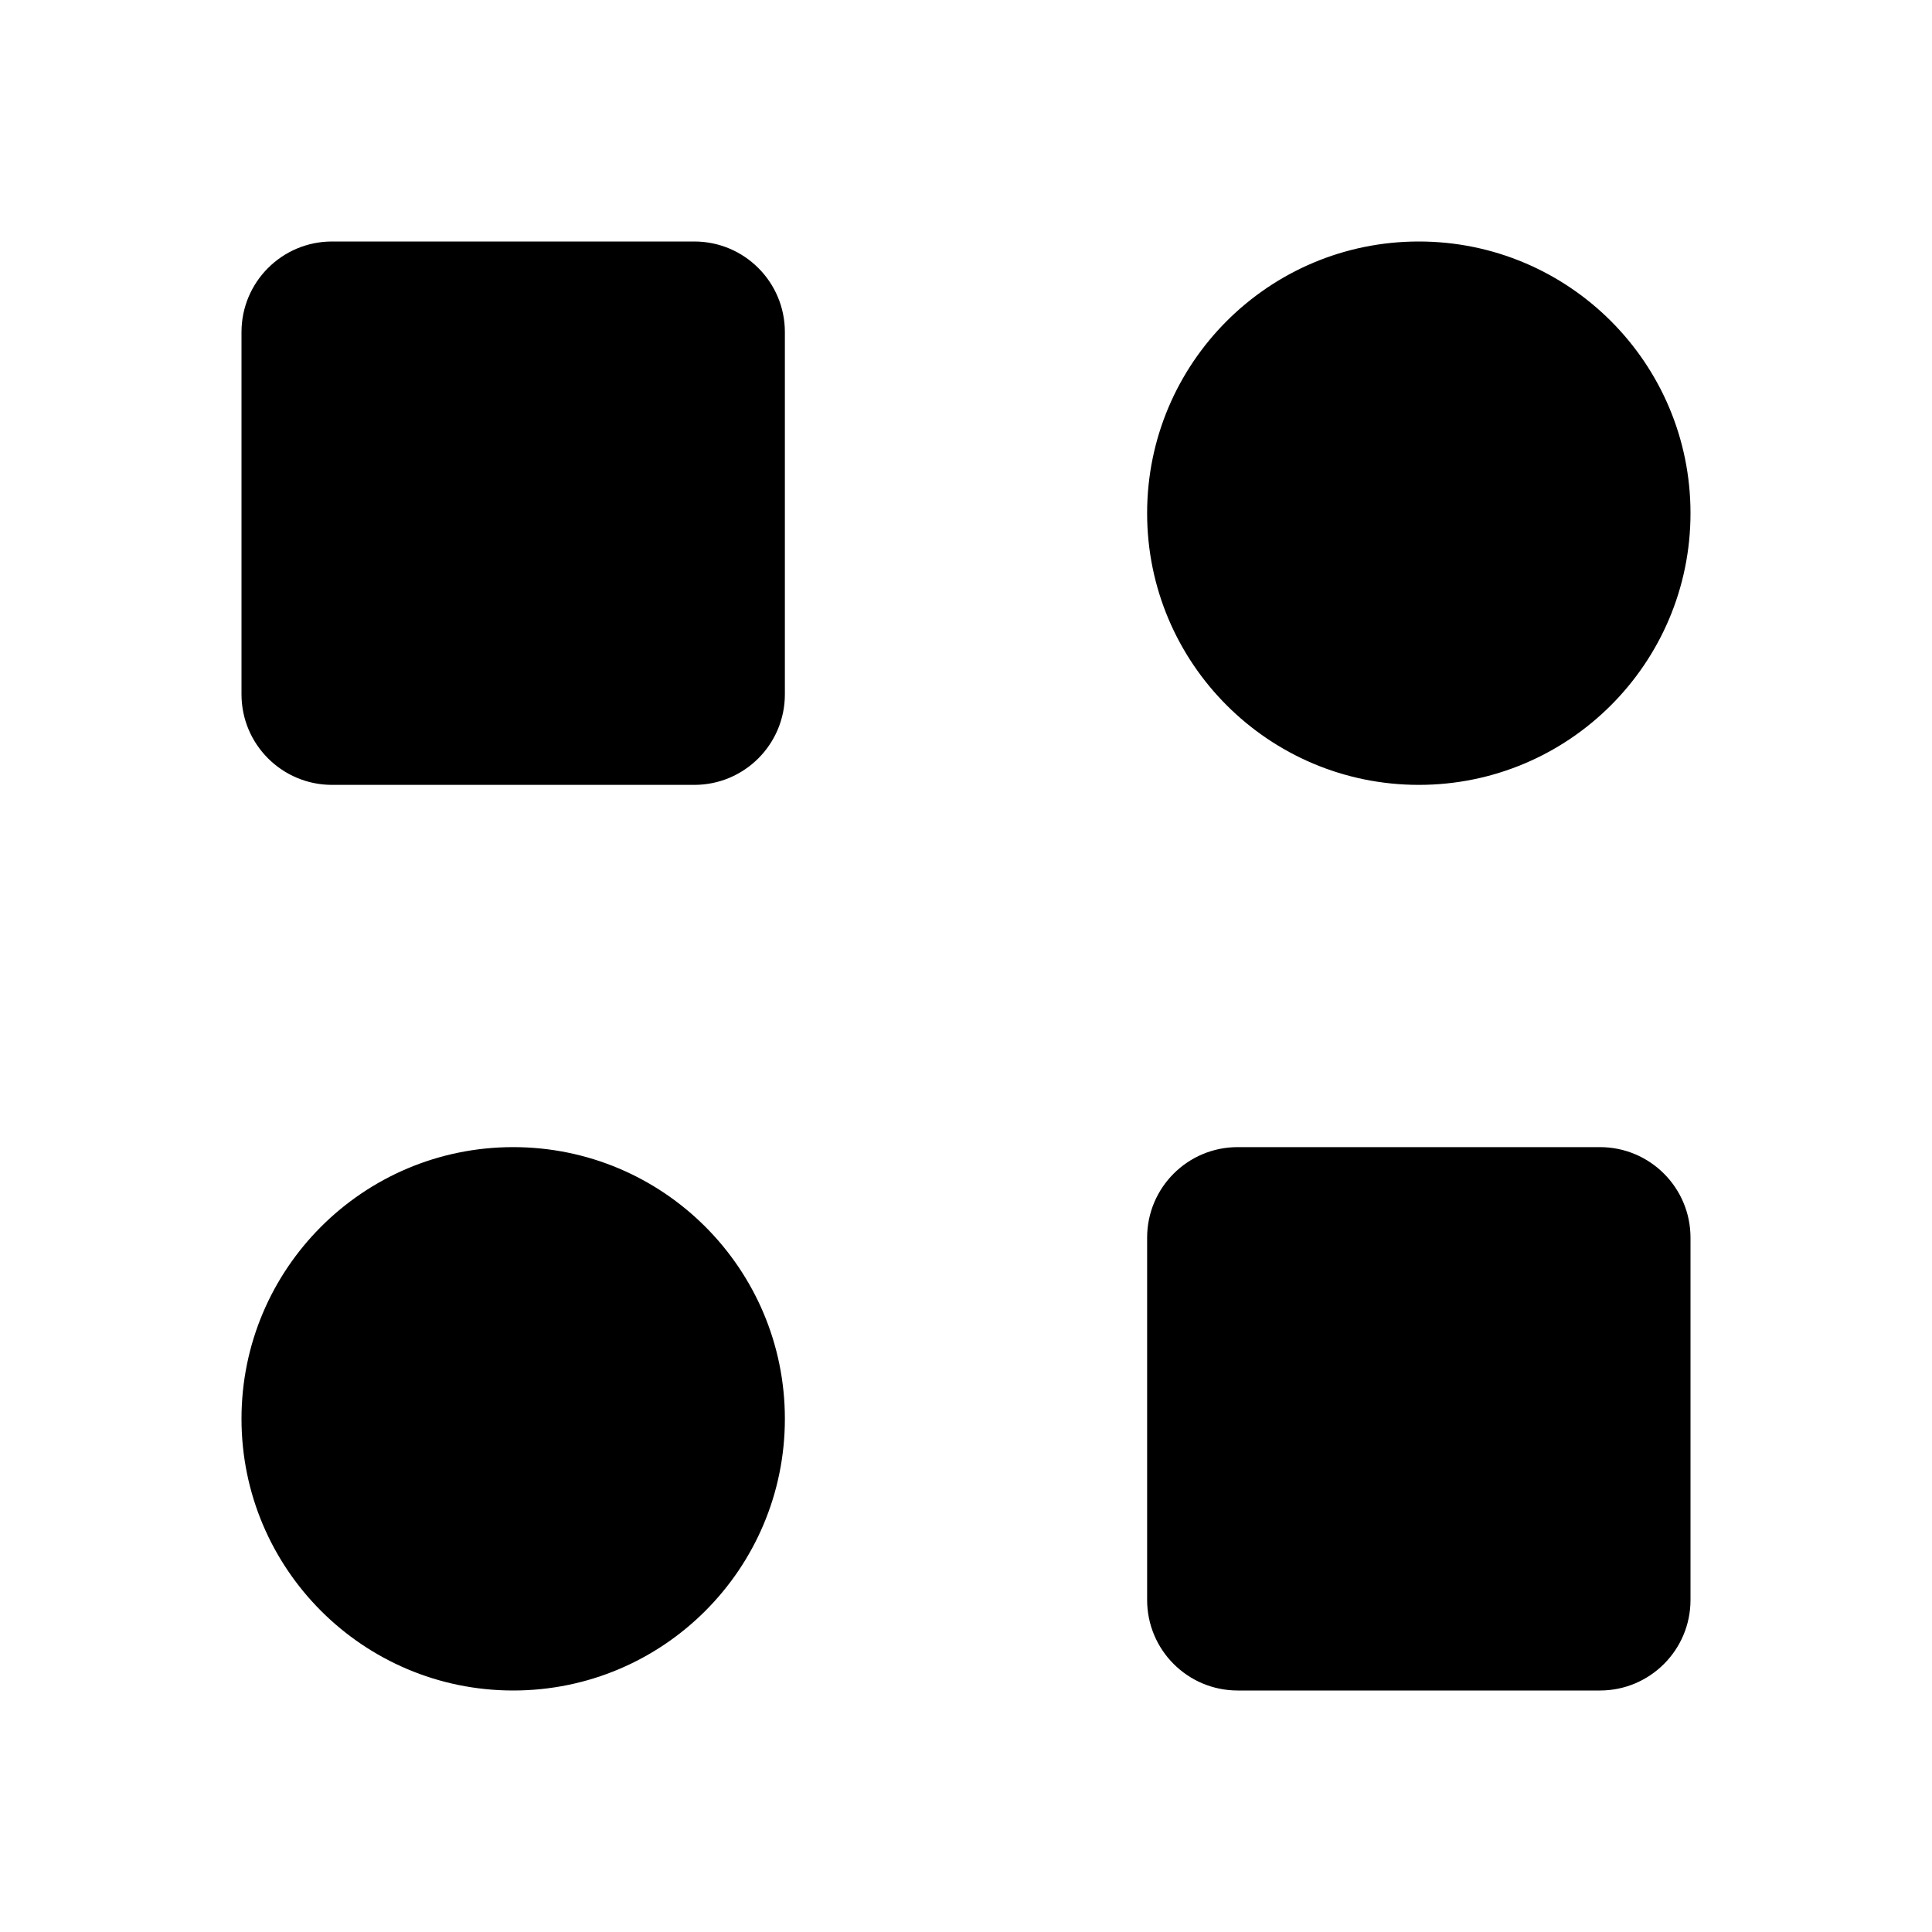
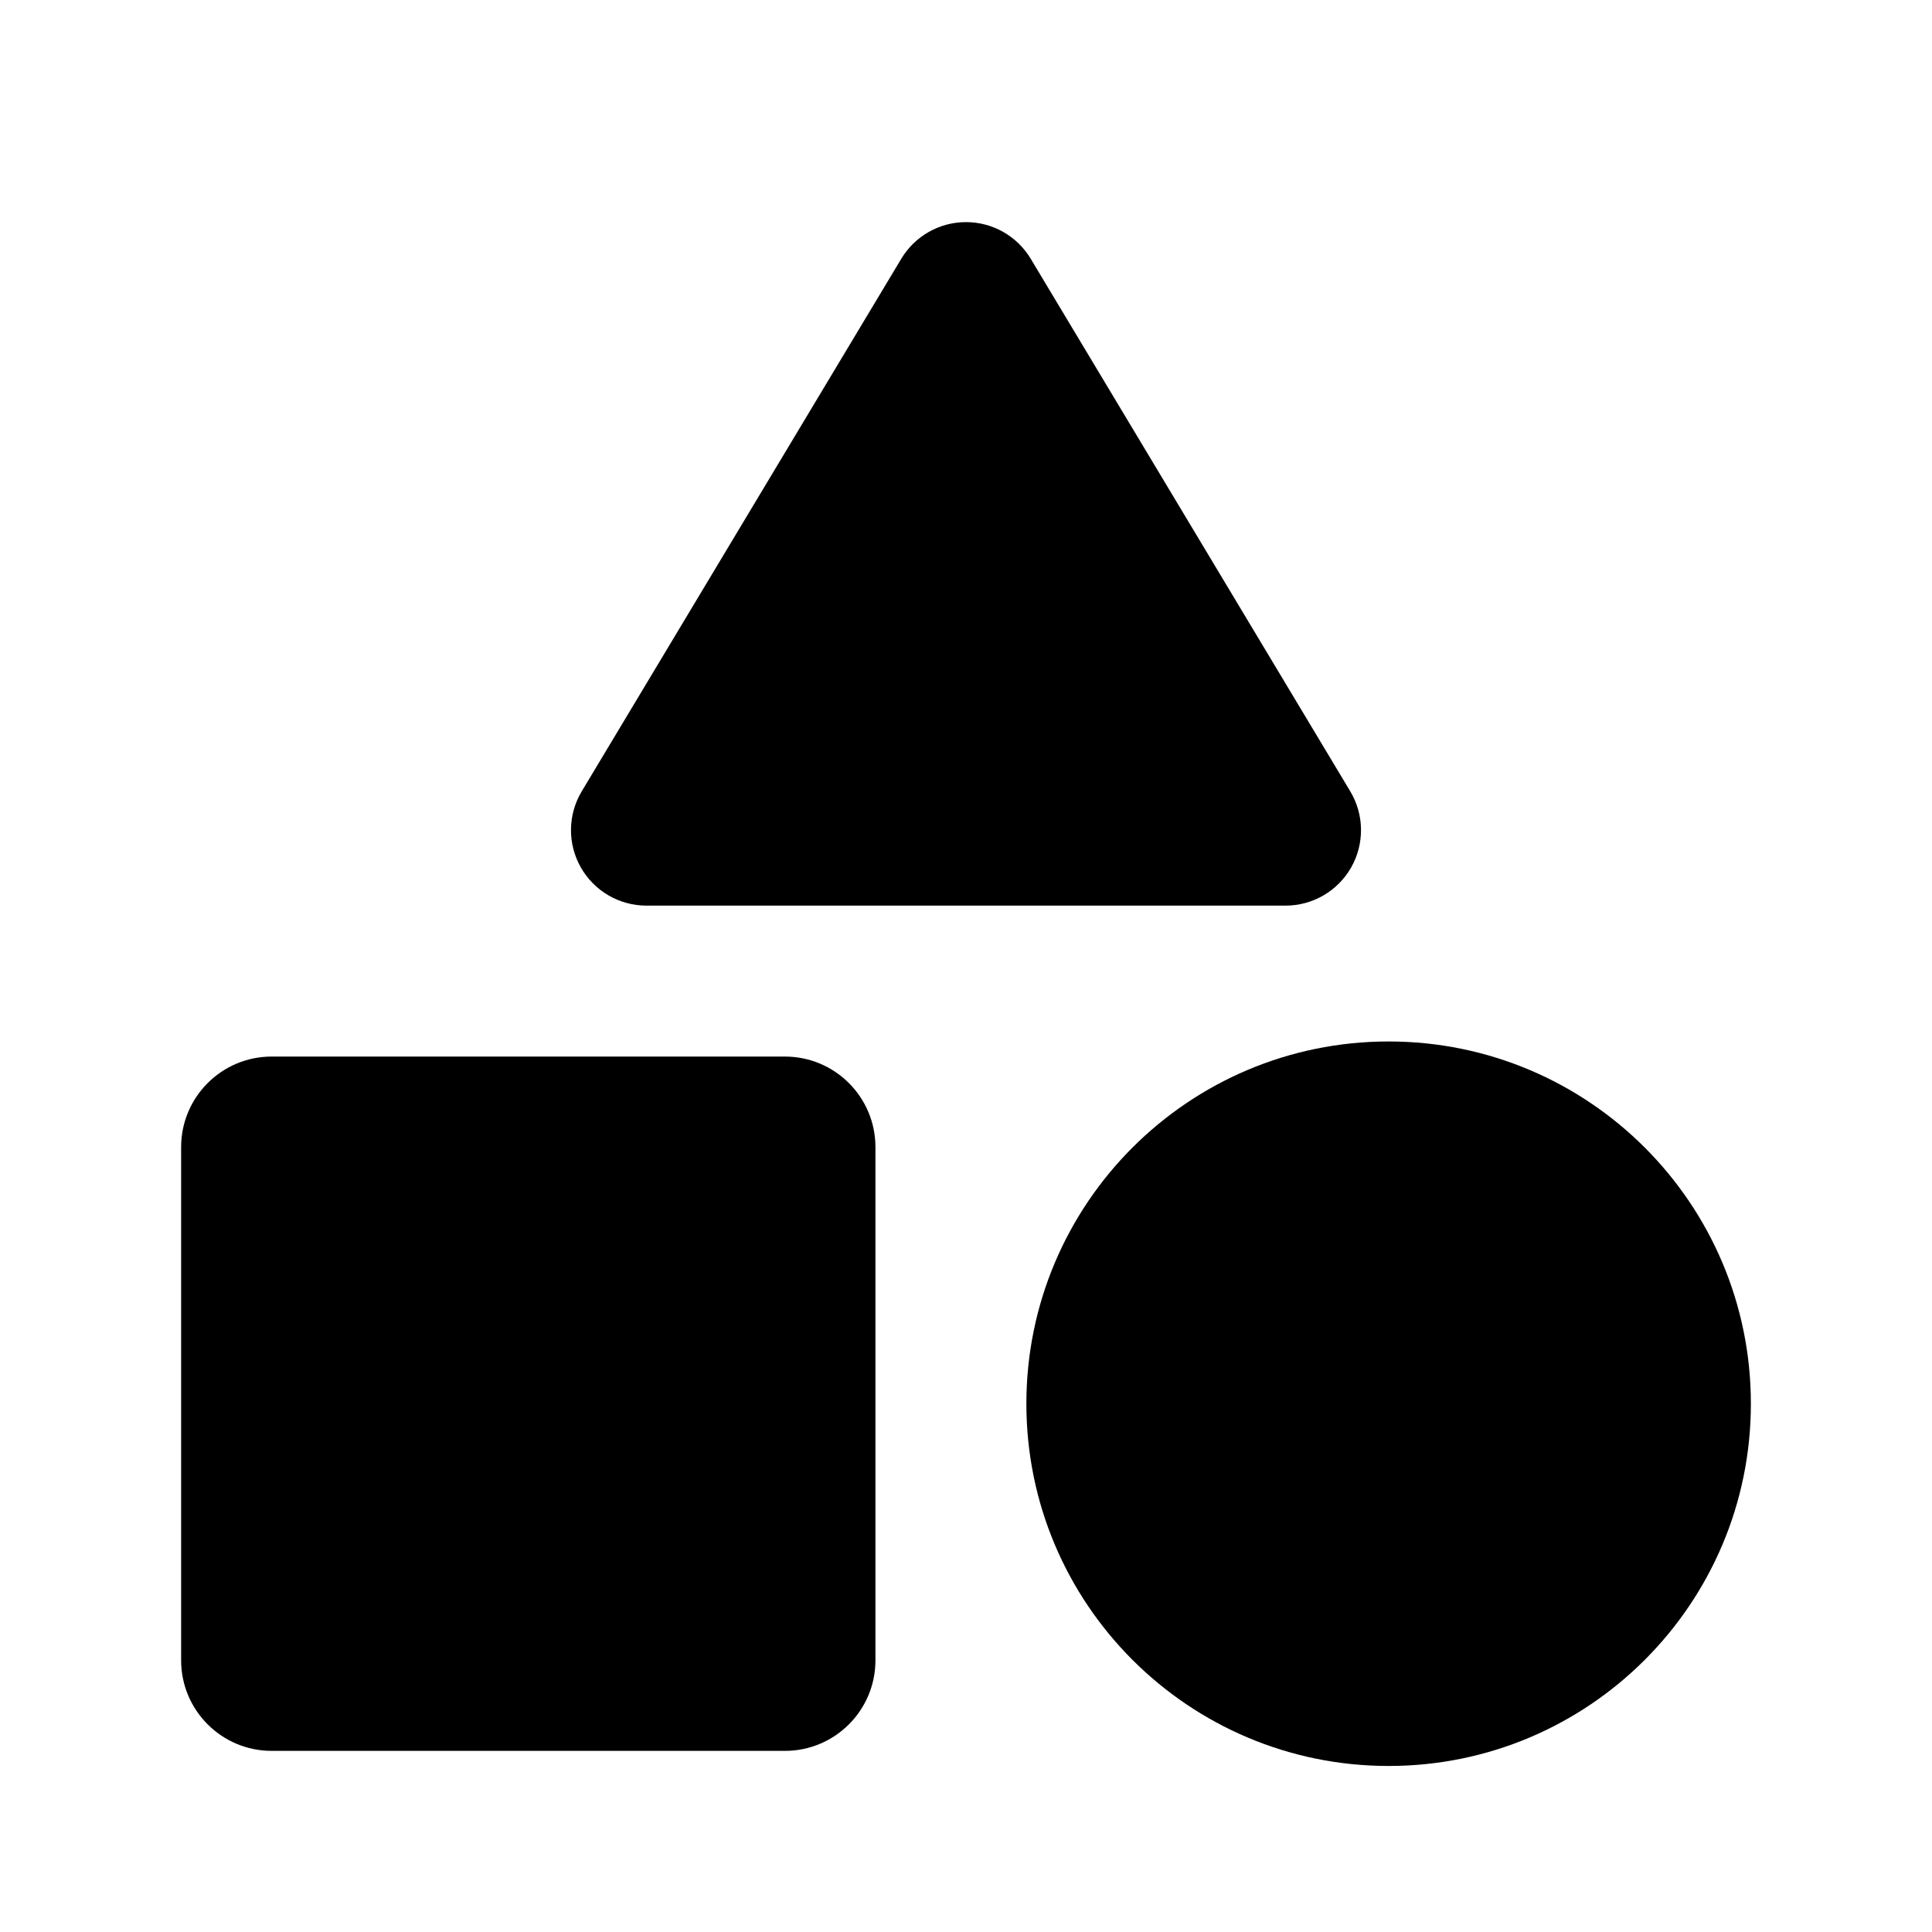
<svg xmlns="http://www.w3.org/2000/svg" width="16" height="16" viewBox="0 0 16 16" fill="none">
-   <path fill="currentColor" fill-rule="evenodd" d="M2.75 6.5A.75.75 0 0 1 2 5.75v-3A.75.75 0 0 1 2.75 2h3a.75.75 0 0 1 .75.75v3a.75.75 0 0 1-.75.75zM9.5 4.25a2.25 2.25 0 1 1 4.5 0 2.25 2.25 0 0 1-4.5 0M2 11.75a2.25 2.25 0 1 1 4.5 0 2.25 2.25 0 0 1-4.5 0M10.25 14a.75.75 0 0 1-.75-.75v-3a.75.75 0 0 1 .75-.75h3a.75.75 0 0 1 .75.75v3a.75.75 0 0 1-.75.75z" />
+   <g fill="currentColor" fill-rule="evenodd" transform="translate(1.5 1.25)">
+     <path d="m7.036.893 2.646 4.41a.625.625 0 0 1-.536.947H3.854a.625.625 0 0 1-.536-.947L5.964.893a.625.625 0 0 1 1.072 0M.75 7.5H5a.75.75 0 0 1 .75.75v4.25a.75.75 0 0 1-.75.75H.75A.75.75 0 0 1 0 12.5V8.25a.75.75 0 0 1 .75-.75" />
+     <circle cx="10" cy="10.375" r="3" />
+   </g>
</svg>
